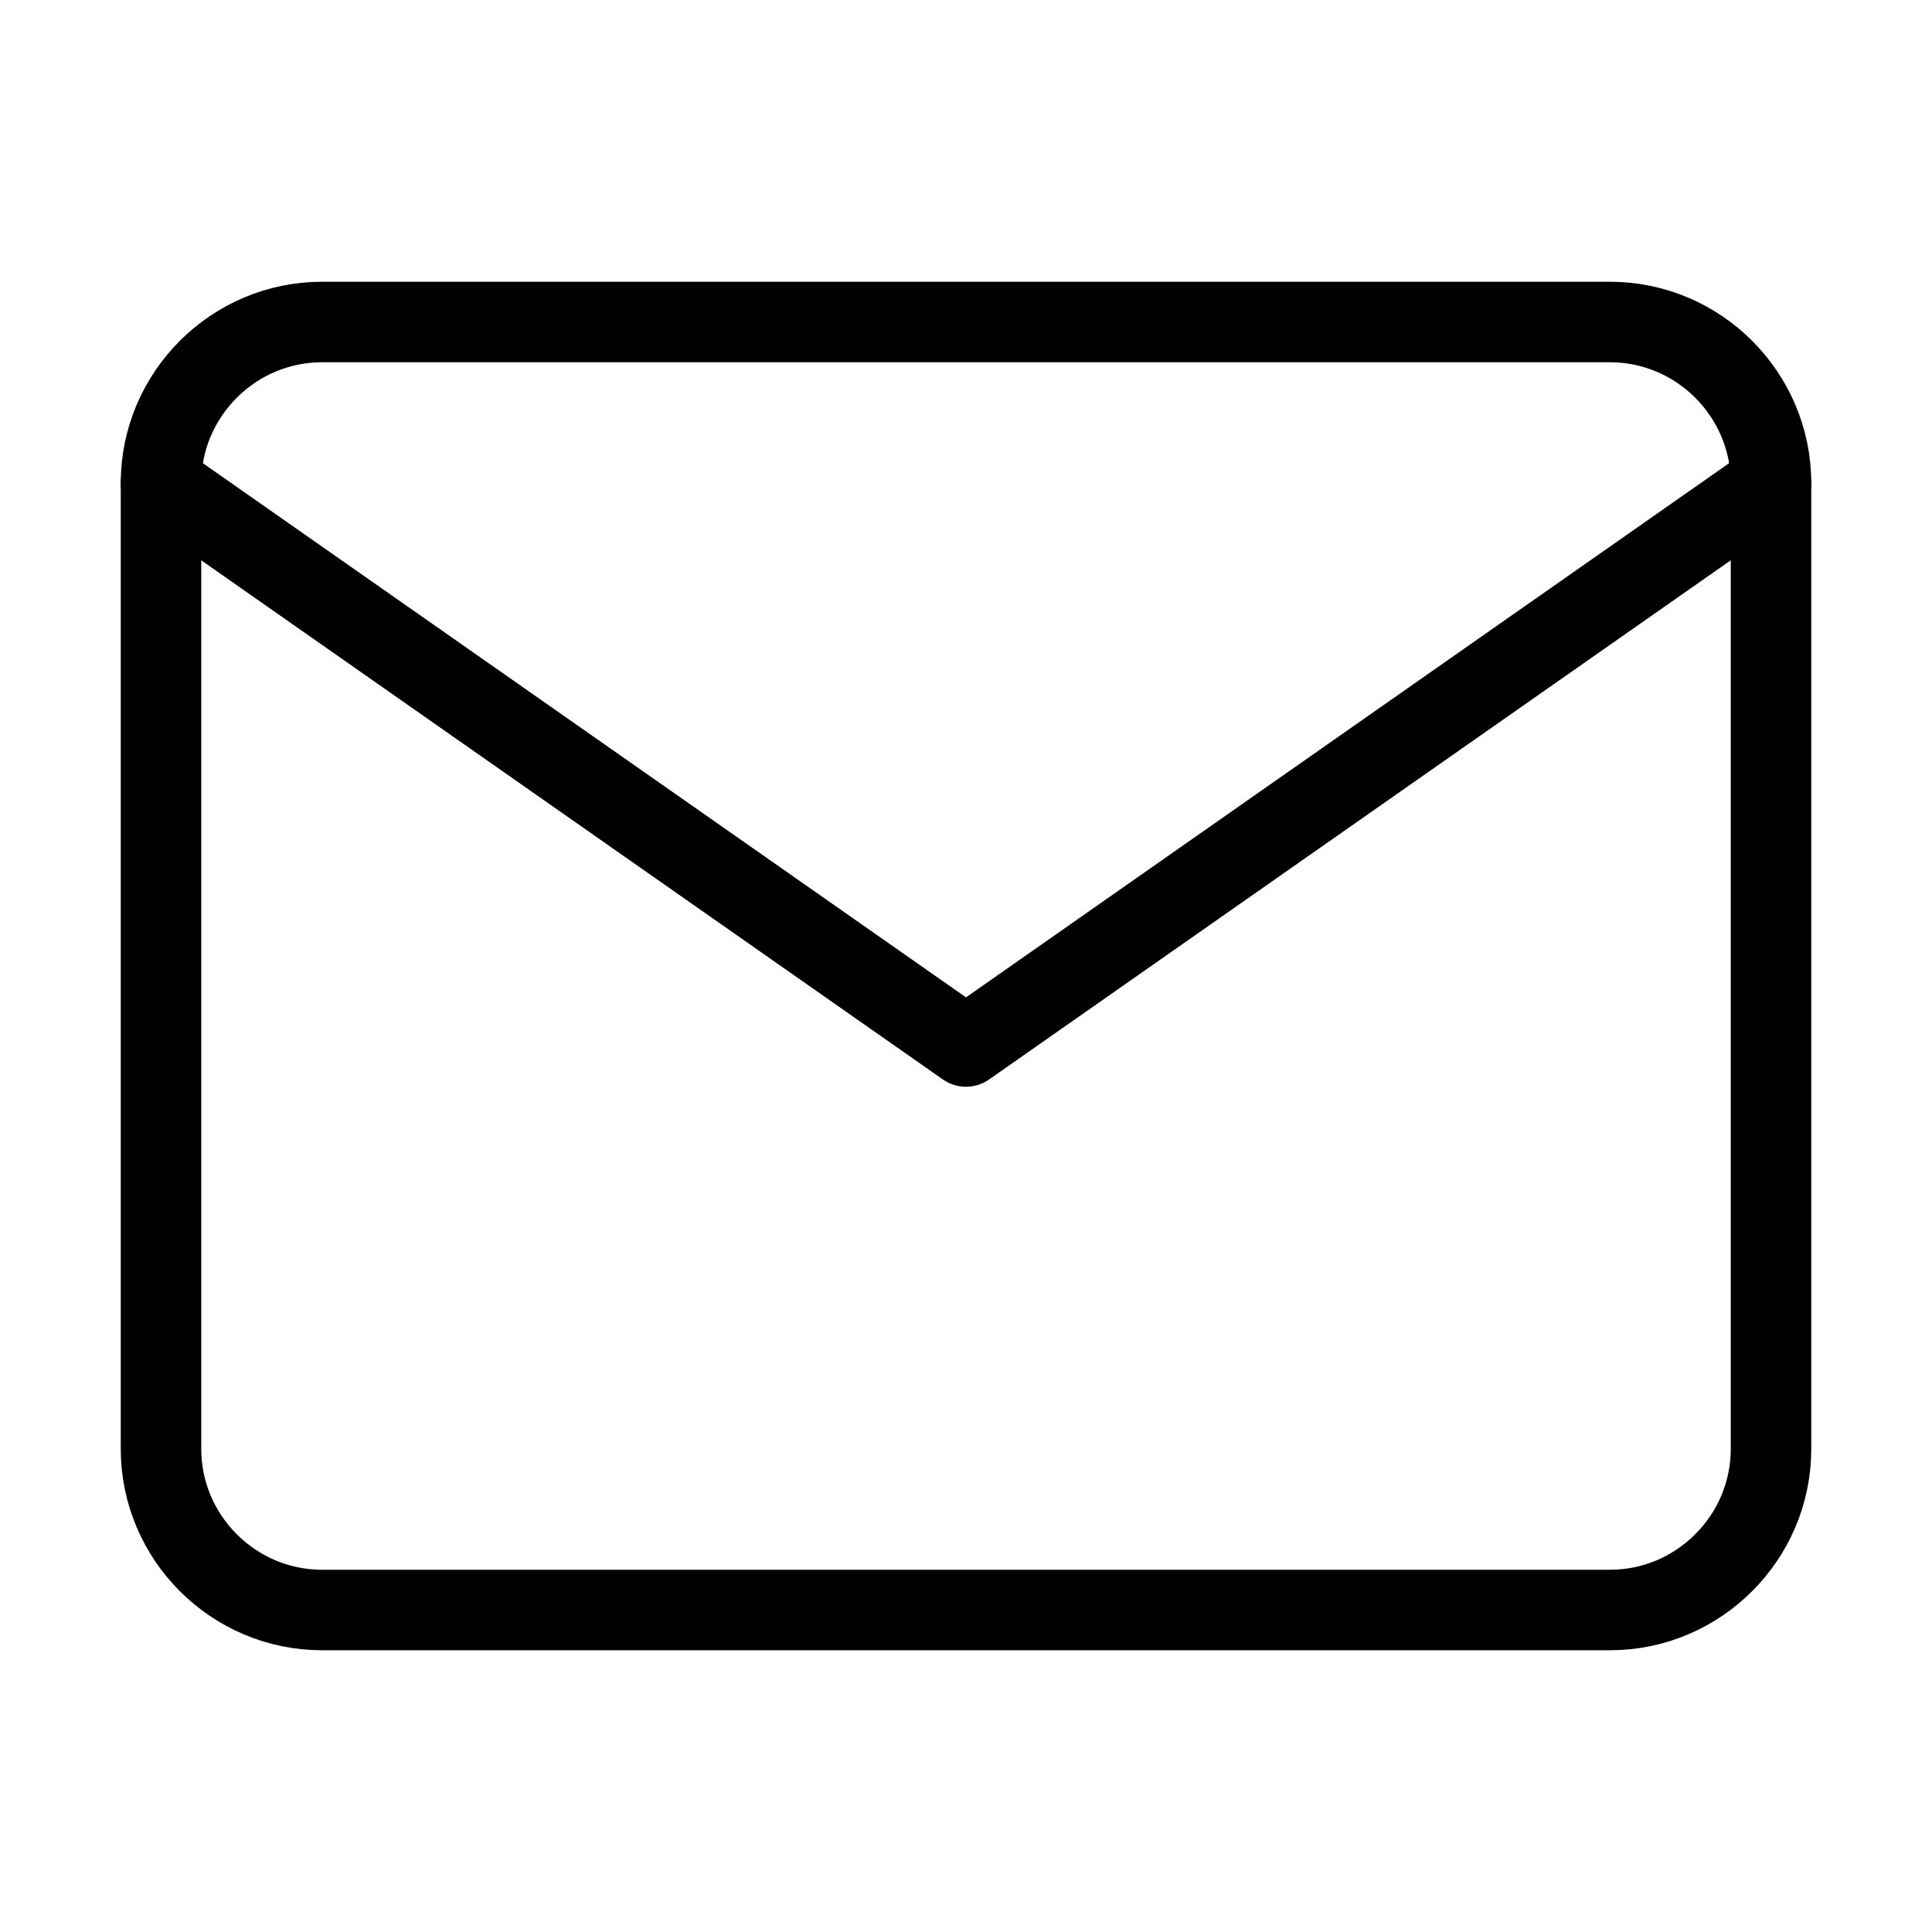
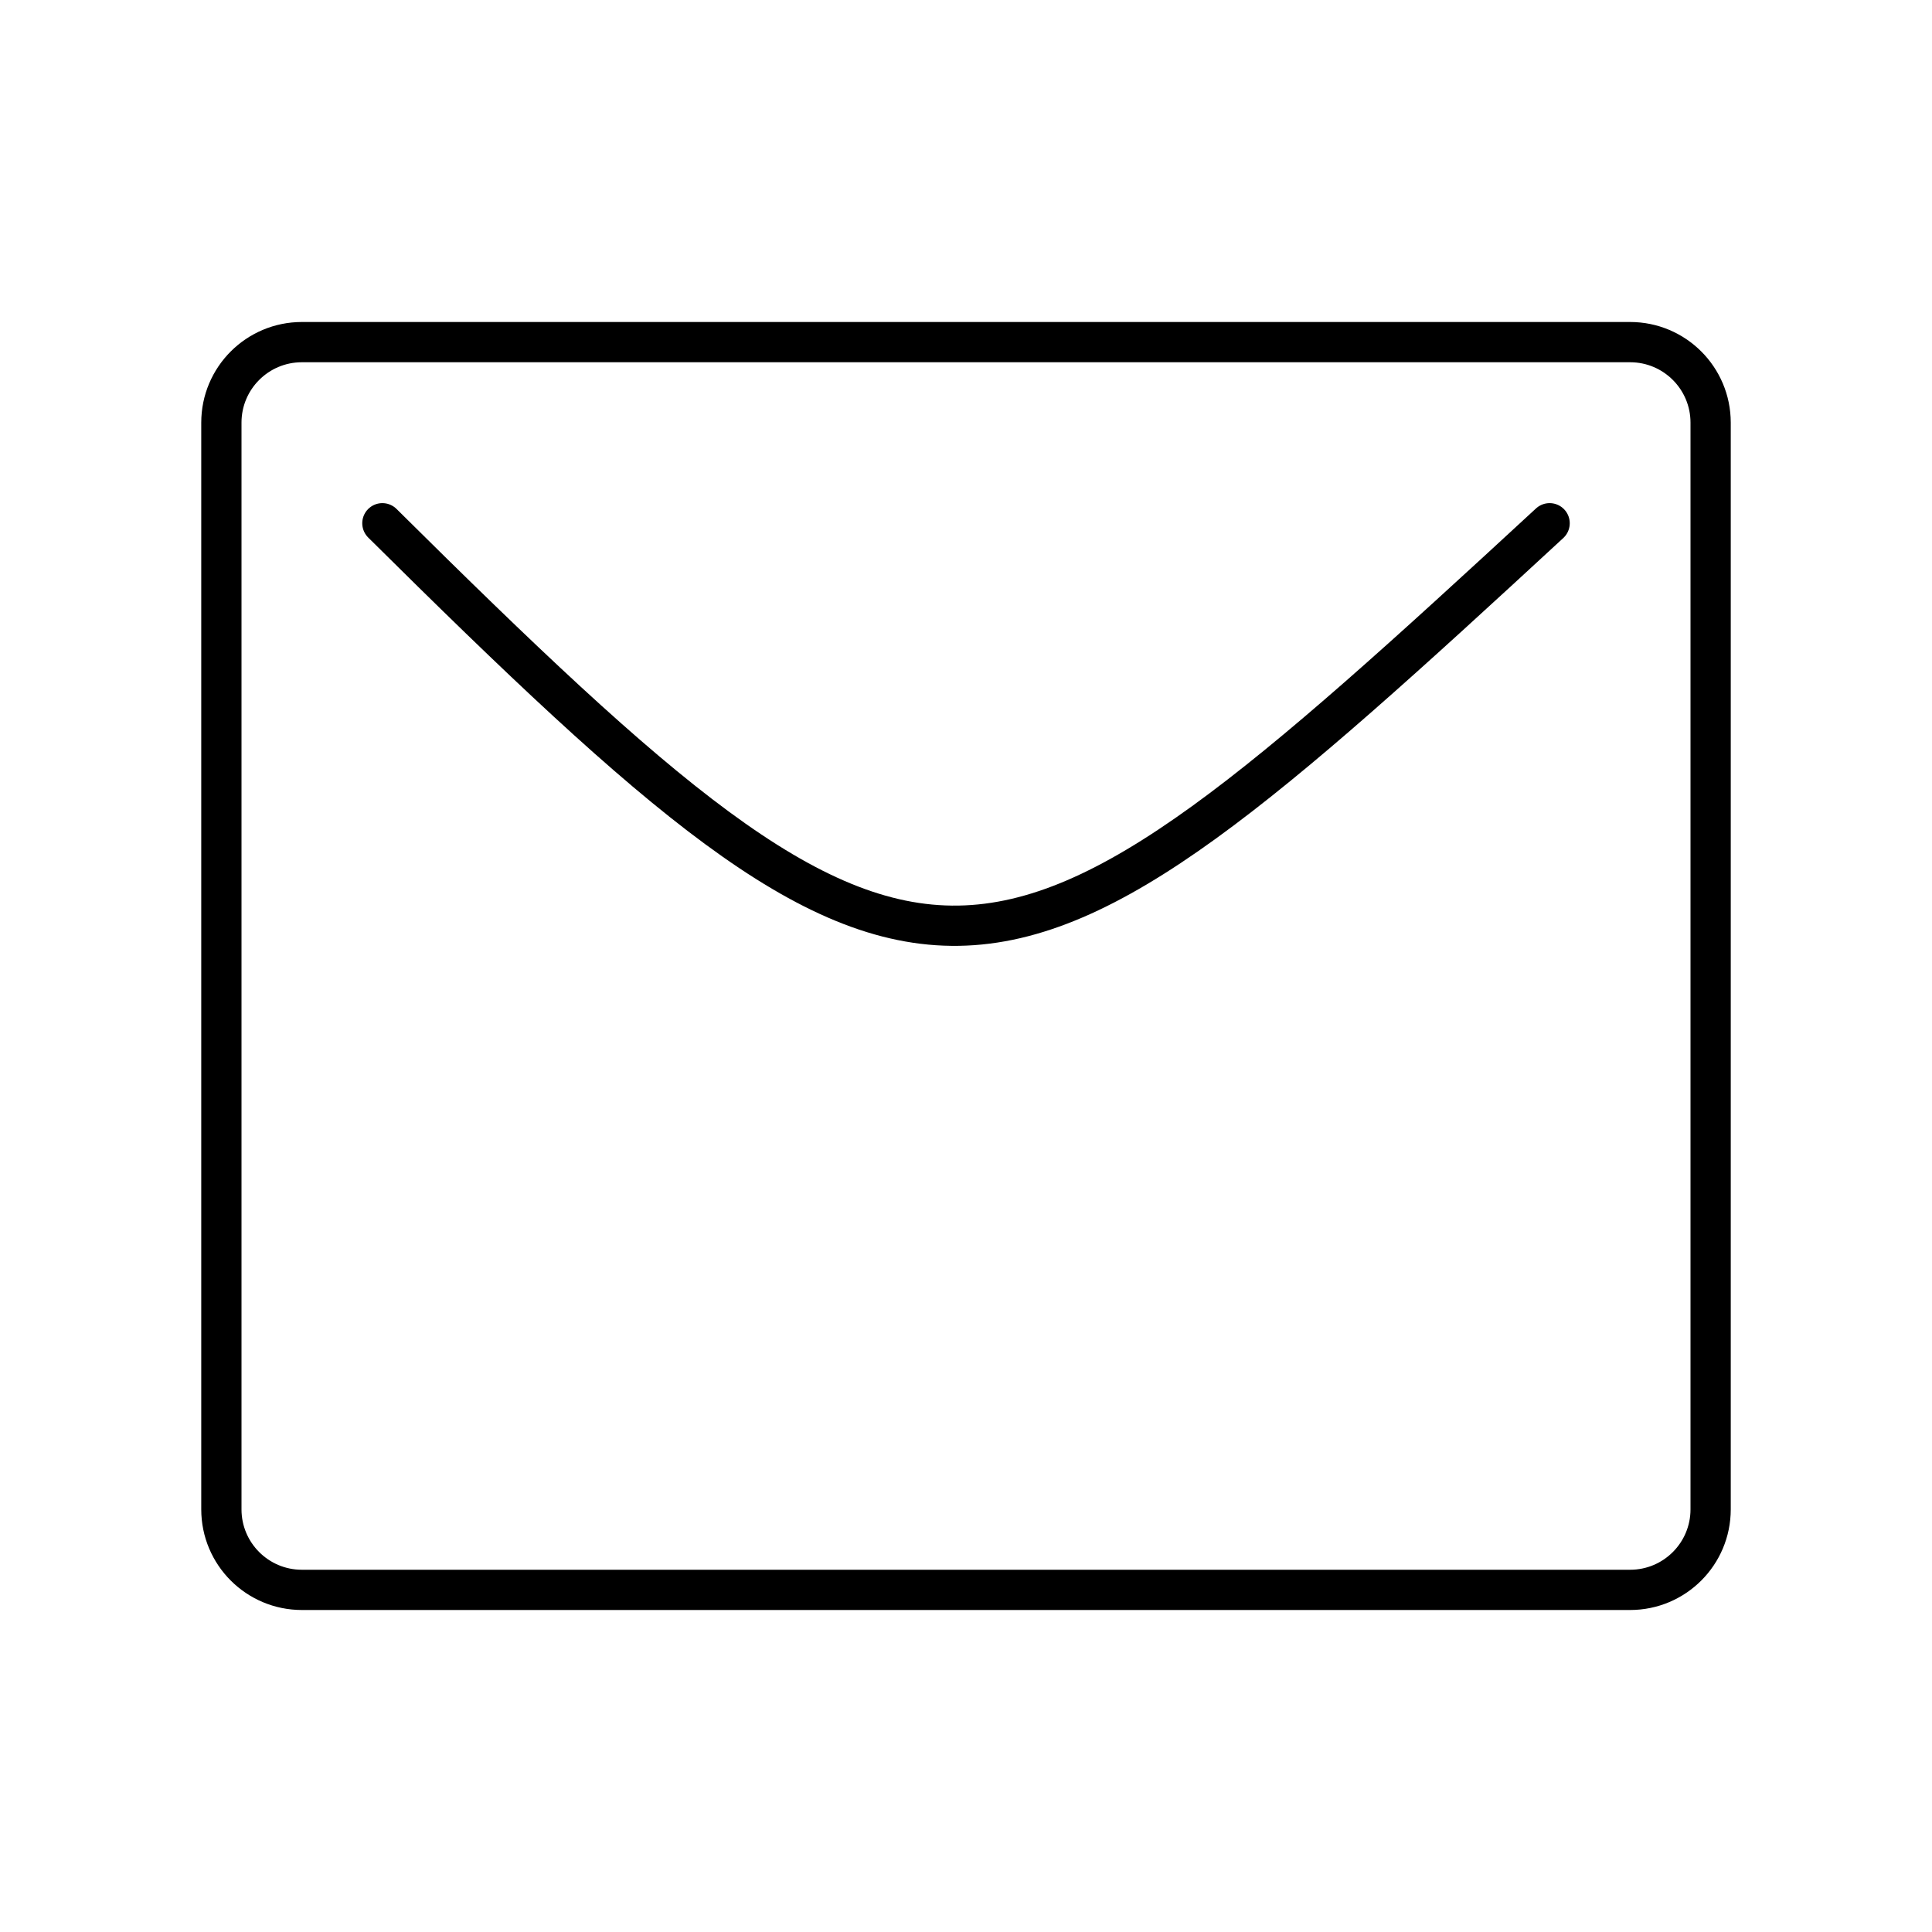
- <svg xmlns="http://www.w3.org/2000/svg" width="32" height="32" viewBox="0 0 24 24" fill="none" stroke="#000000" stroke-width="1" stroke-linecap="round" stroke-linejoin="round" class="feather feather-mail">
-   <path d="M4 4h16c1.1 0 2 .9 2 2v12c0 1.1-.9 2-2 2H4c-1.1 0-2-.9-2-2V6c0-1.1.9-2 2-2z" />
-   <polyline points="22,6 12,13 2,6" />
+ <svg xmlns="http://www.w3.org/2000/svg" width="800px" height="800px" viewBox="0 0 48 48" fill="#000000">
+   <g id="SVGRepo_bgCarrier" stroke-width="0" />
+   <g id="SVGRepo_tracerCarrier" stroke-linecap="round" stroke-linejoin="round" stroke="#CCCCCC" stroke-width="0.768">
+     <defs>
+       <style>.a{fill:none;stroke:#000000;stroke-linecap:round;stroke-linejoin:round;}</style>
+     </defs>
+     <path class="a" d="M9.5,13c13.687,13.574,14.825,13.09,29,0" />
+     <rect class="a" x="5.5" y="8.5" width="37" height="31" rx="2" />
+   </g>
+   <g id="SVGRepo_iconCarrier">
+     <defs>
+       <style>.a{fill:none;stroke:#000000;stroke-linecap:round;stroke-linejoin:round;}</style>
+     </defs>
+     <path class="a" d="M9.5,13c13.687,13.574,14.825,13.09,29,0" />
+     <rect class="a" x="5.5" y="8.5" width="37" height="31" rx="2" />
+   </g>
</svg>
